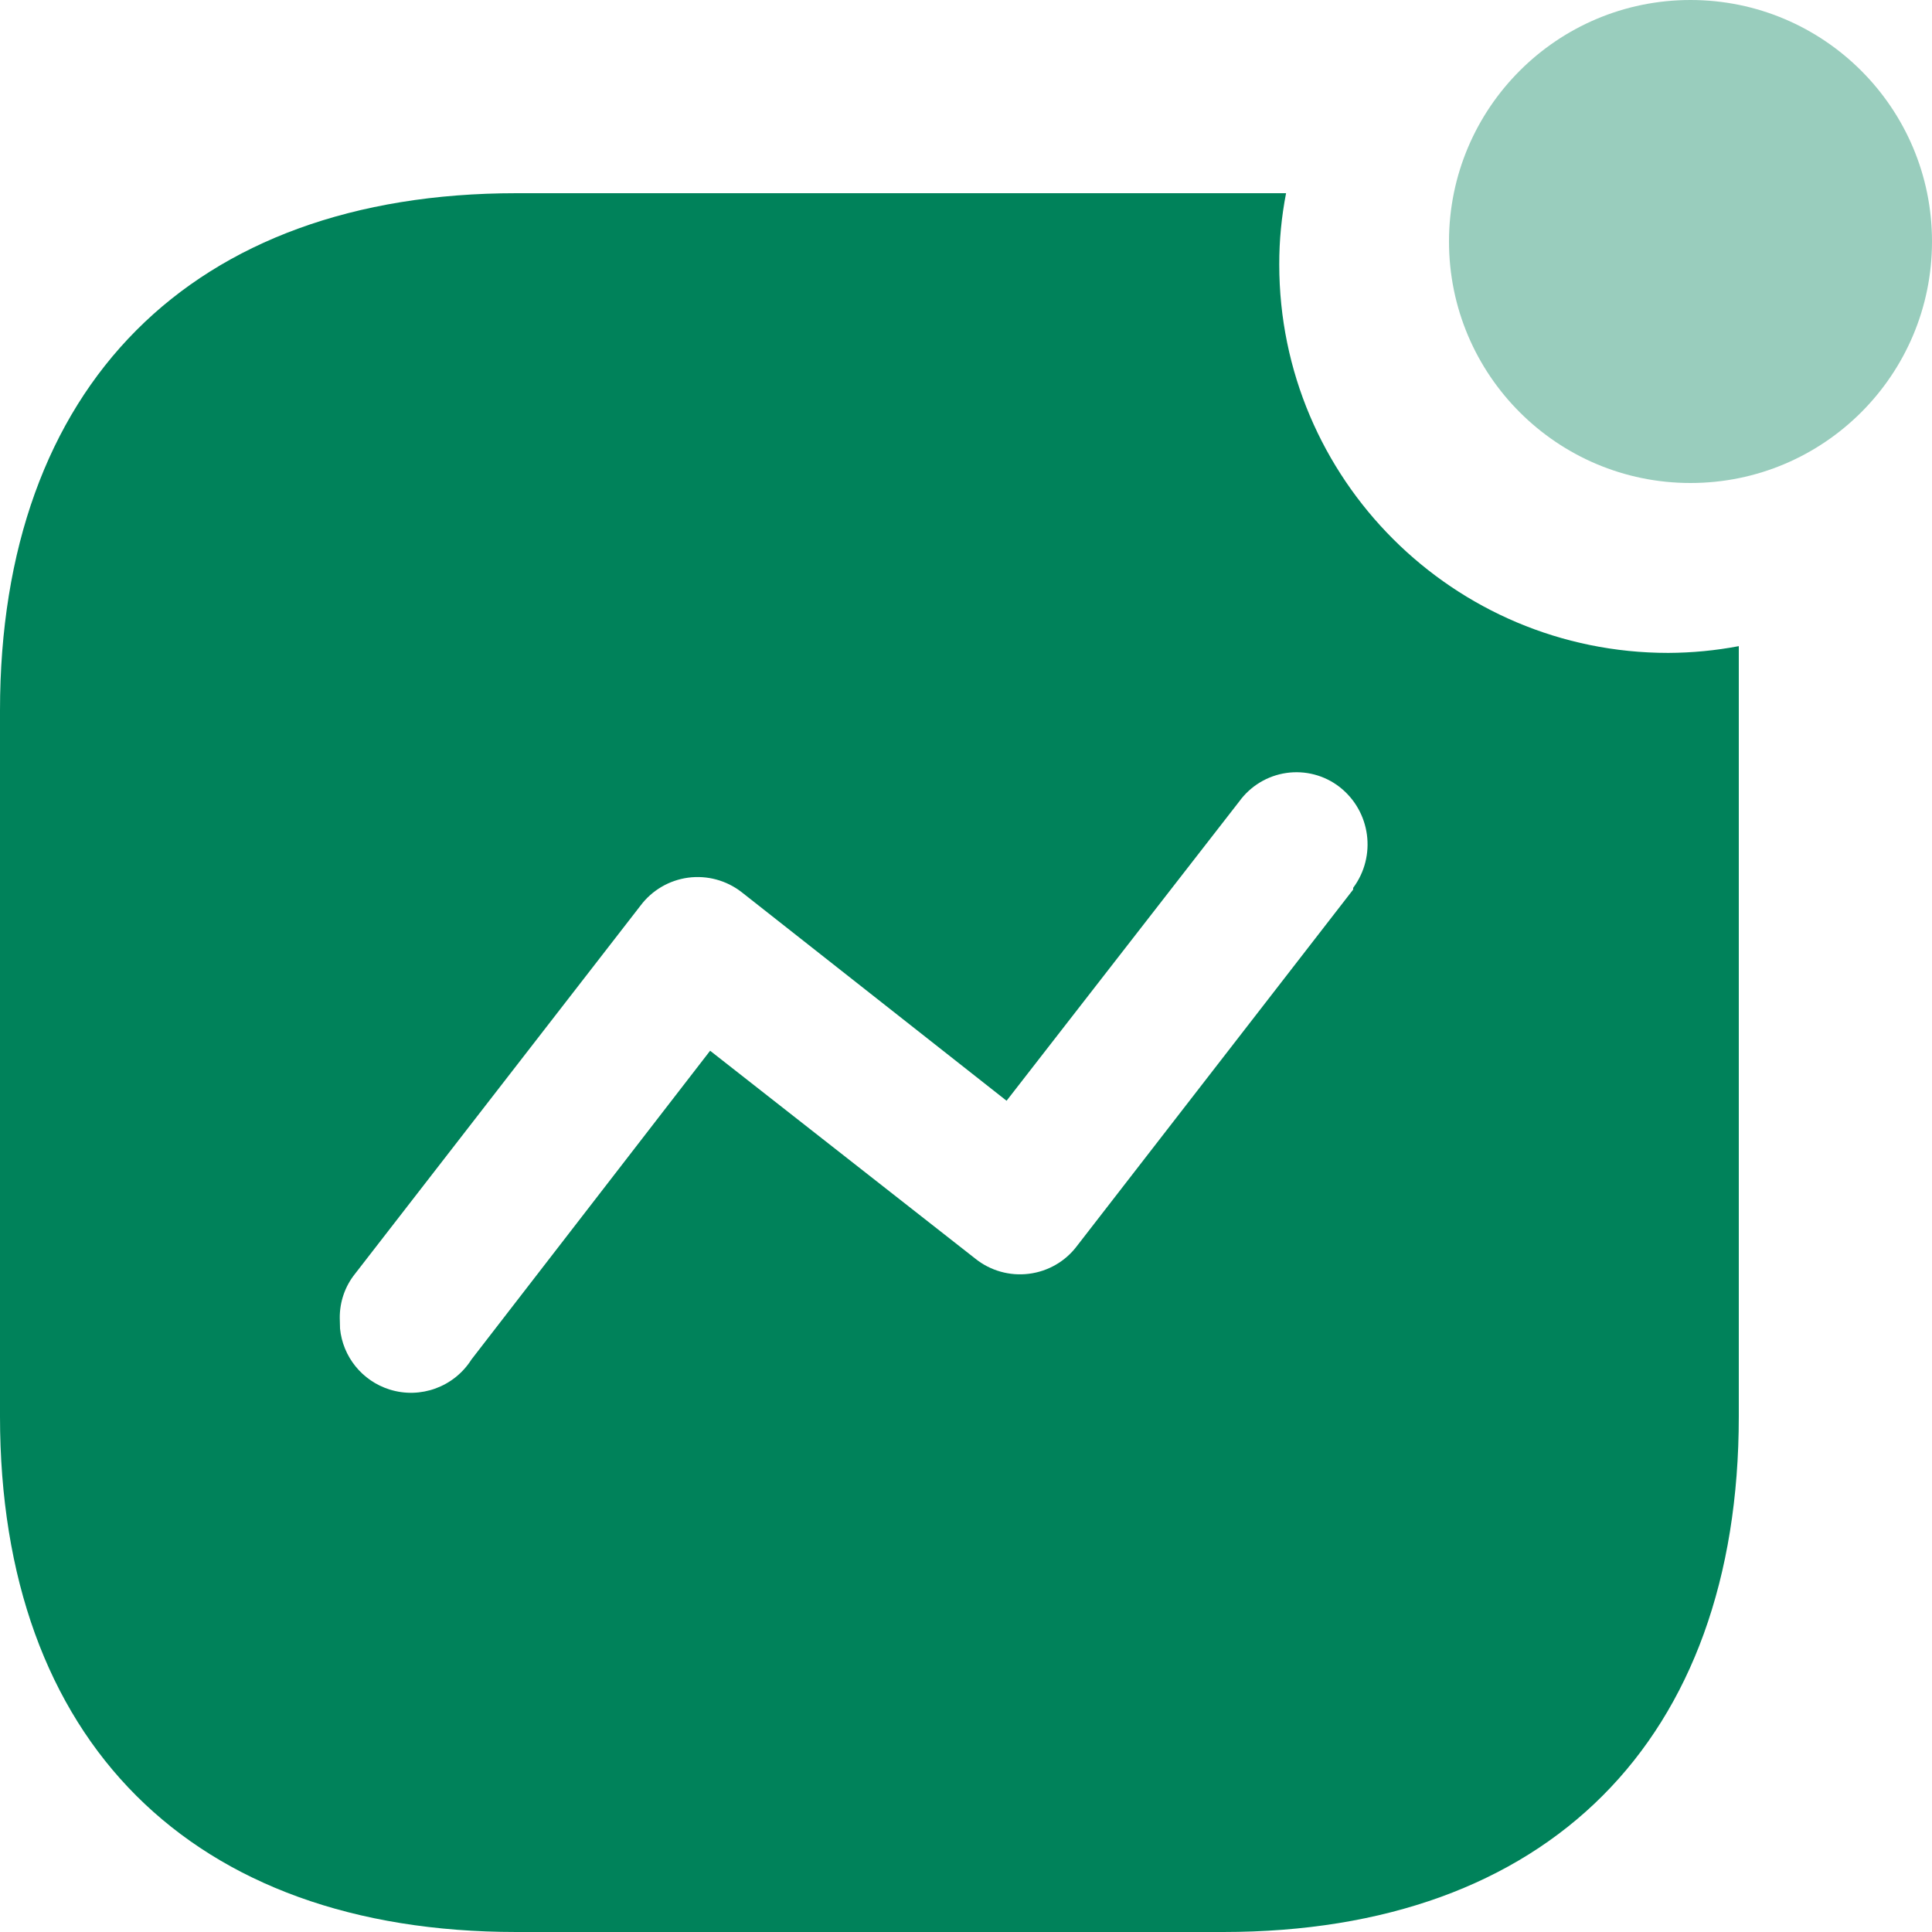
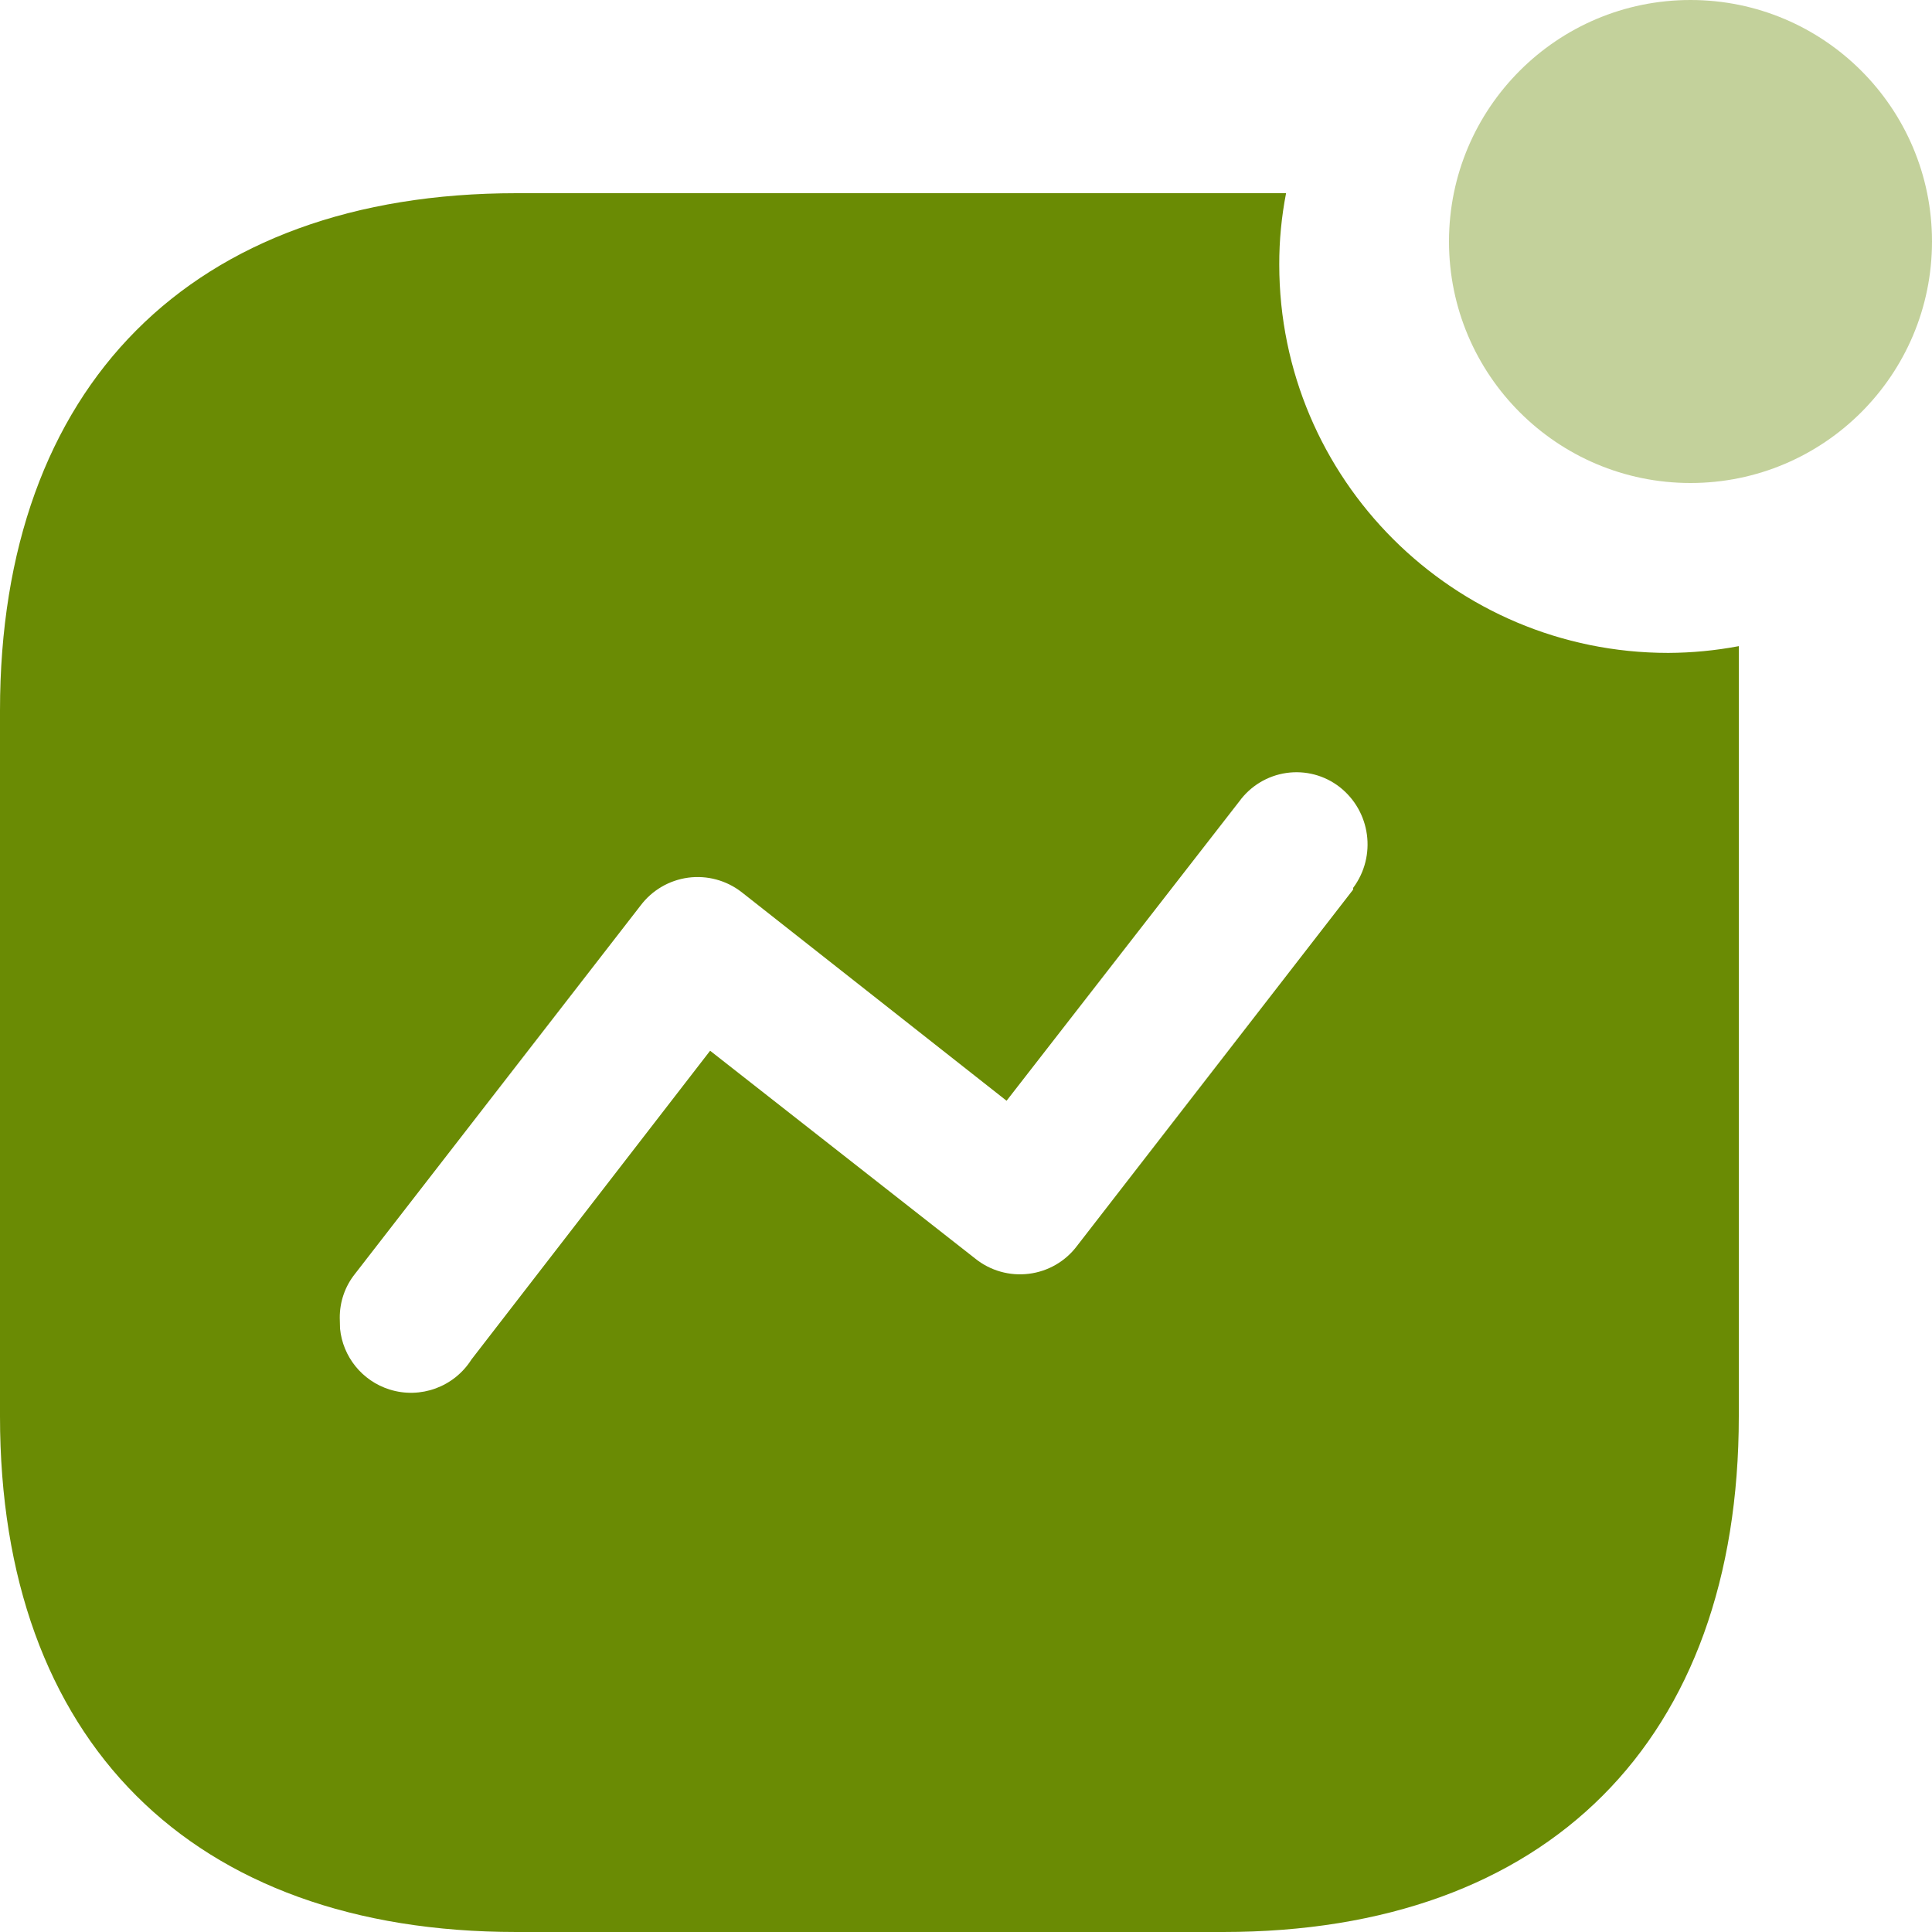
<svg xmlns="http://www.w3.org/2000/svg" width="36" height="36" viewBox="0 0 36 36" fill="none">
-   <path d="M23.964 3.6C23.879 4.038 23.836 4.482 23.837 4.928C23.837 8.925 27.083 12.166 31.086 12.166C31.527 12.164 31.967 12.122 32.4 12.04V26.391C32.4 32.428 28.839 36 22.792 36H9.623C3.561 36 0 32.428 0 26.391V13.241C0 7.204 3.561 3.6 9.623 3.6H23.964ZM24.181 14.39L23.97 14.403C23.618 14.454 23.302 14.645 23.093 14.932L18.756 20.511L13.818 16.623C13.536 16.404 13.177 16.307 12.823 16.354C12.468 16.402 12.148 16.59 11.934 16.876L6.616 23.735C6.429 23.968 6.329 24.259 6.331 24.557L6.336 24.756C6.387 25.278 6.745 25.729 7.258 25.891C7.835 26.073 8.462 25.843 8.785 25.332L13.232 19.579L18.171 23.451C18.451 23.677 18.812 23.78 19.171 23.735C19.529 23.691 19.854 23.503 20.07 23.214L25.214 16.576V16.544C25.654 15.953 25.542 15.118 24.961 14.664C24.68 14.446 24.322 14.352 23.97 14.403L24.181 14.39Z" fill="#00825A" />
-   <path opacity="0.4" d="M31.5 9C33.985 9 36 6.985 36 4.5C36 2.015 33.985 0 31.5 0C29.015 0 27 2.015 27 4.5C27 6.985 29.015 9 31.5 9Z" fill="#00825A" />
+   <path d="M23.964 3.6C23.879 4.038 23.836 4.482 23.837 4.928C23.837 8.925 27.083 12.166 31.086 12.166C31.527 12.164 31.967 12.122 32.4 12.04V26.391C32.4 32.428 28.839 36 22.792 36H9.623C3.561 36 0 32.428 0 26.391V13.241C0 7.204 3.561 3.6 9.623 3.6H23.964ZM24.181 14.39L23.97 14.403C23.618 14.454 23.302 14.645 23.093 14.932L18.756 20.511L13.818 16.623C13.536 16.404 13.177 16.307 12.823 16.354C12.468 16.402 12.148 16.59 11.934 16.876L6.616 23.735C6.429 23.968 6.329 24.259 6.331 24.557L6.336 24.756C6.387 25.278 6.745 25.729 7.258 25.891C7.835 26.073 8.462 25.843 8.785 25.332L13.232 19.579L18.171 23.451C18.451 23.677 18.812 23.78 19.171 23.735C19.529 23.691 19.854 23.503 20.07 23.214L25.214 16.576V16.544C25.654 15.953 25.542 15.118 24.961 14.664C24.68 14.446 24.322 14.352 23.97 14.403L24.181 14.39Z" fill="#6a8b04" />
+   <path opacity="0.4" d="M31.5 9C33.985 9 36 6.985 36 4.5C36 2.015 33.985 0 31.5 0C29.015 0 27 2.015 27 4.5C27 6.985 29.015 9 31.5 9Z" fill="#6a8b04" />
</svg>
